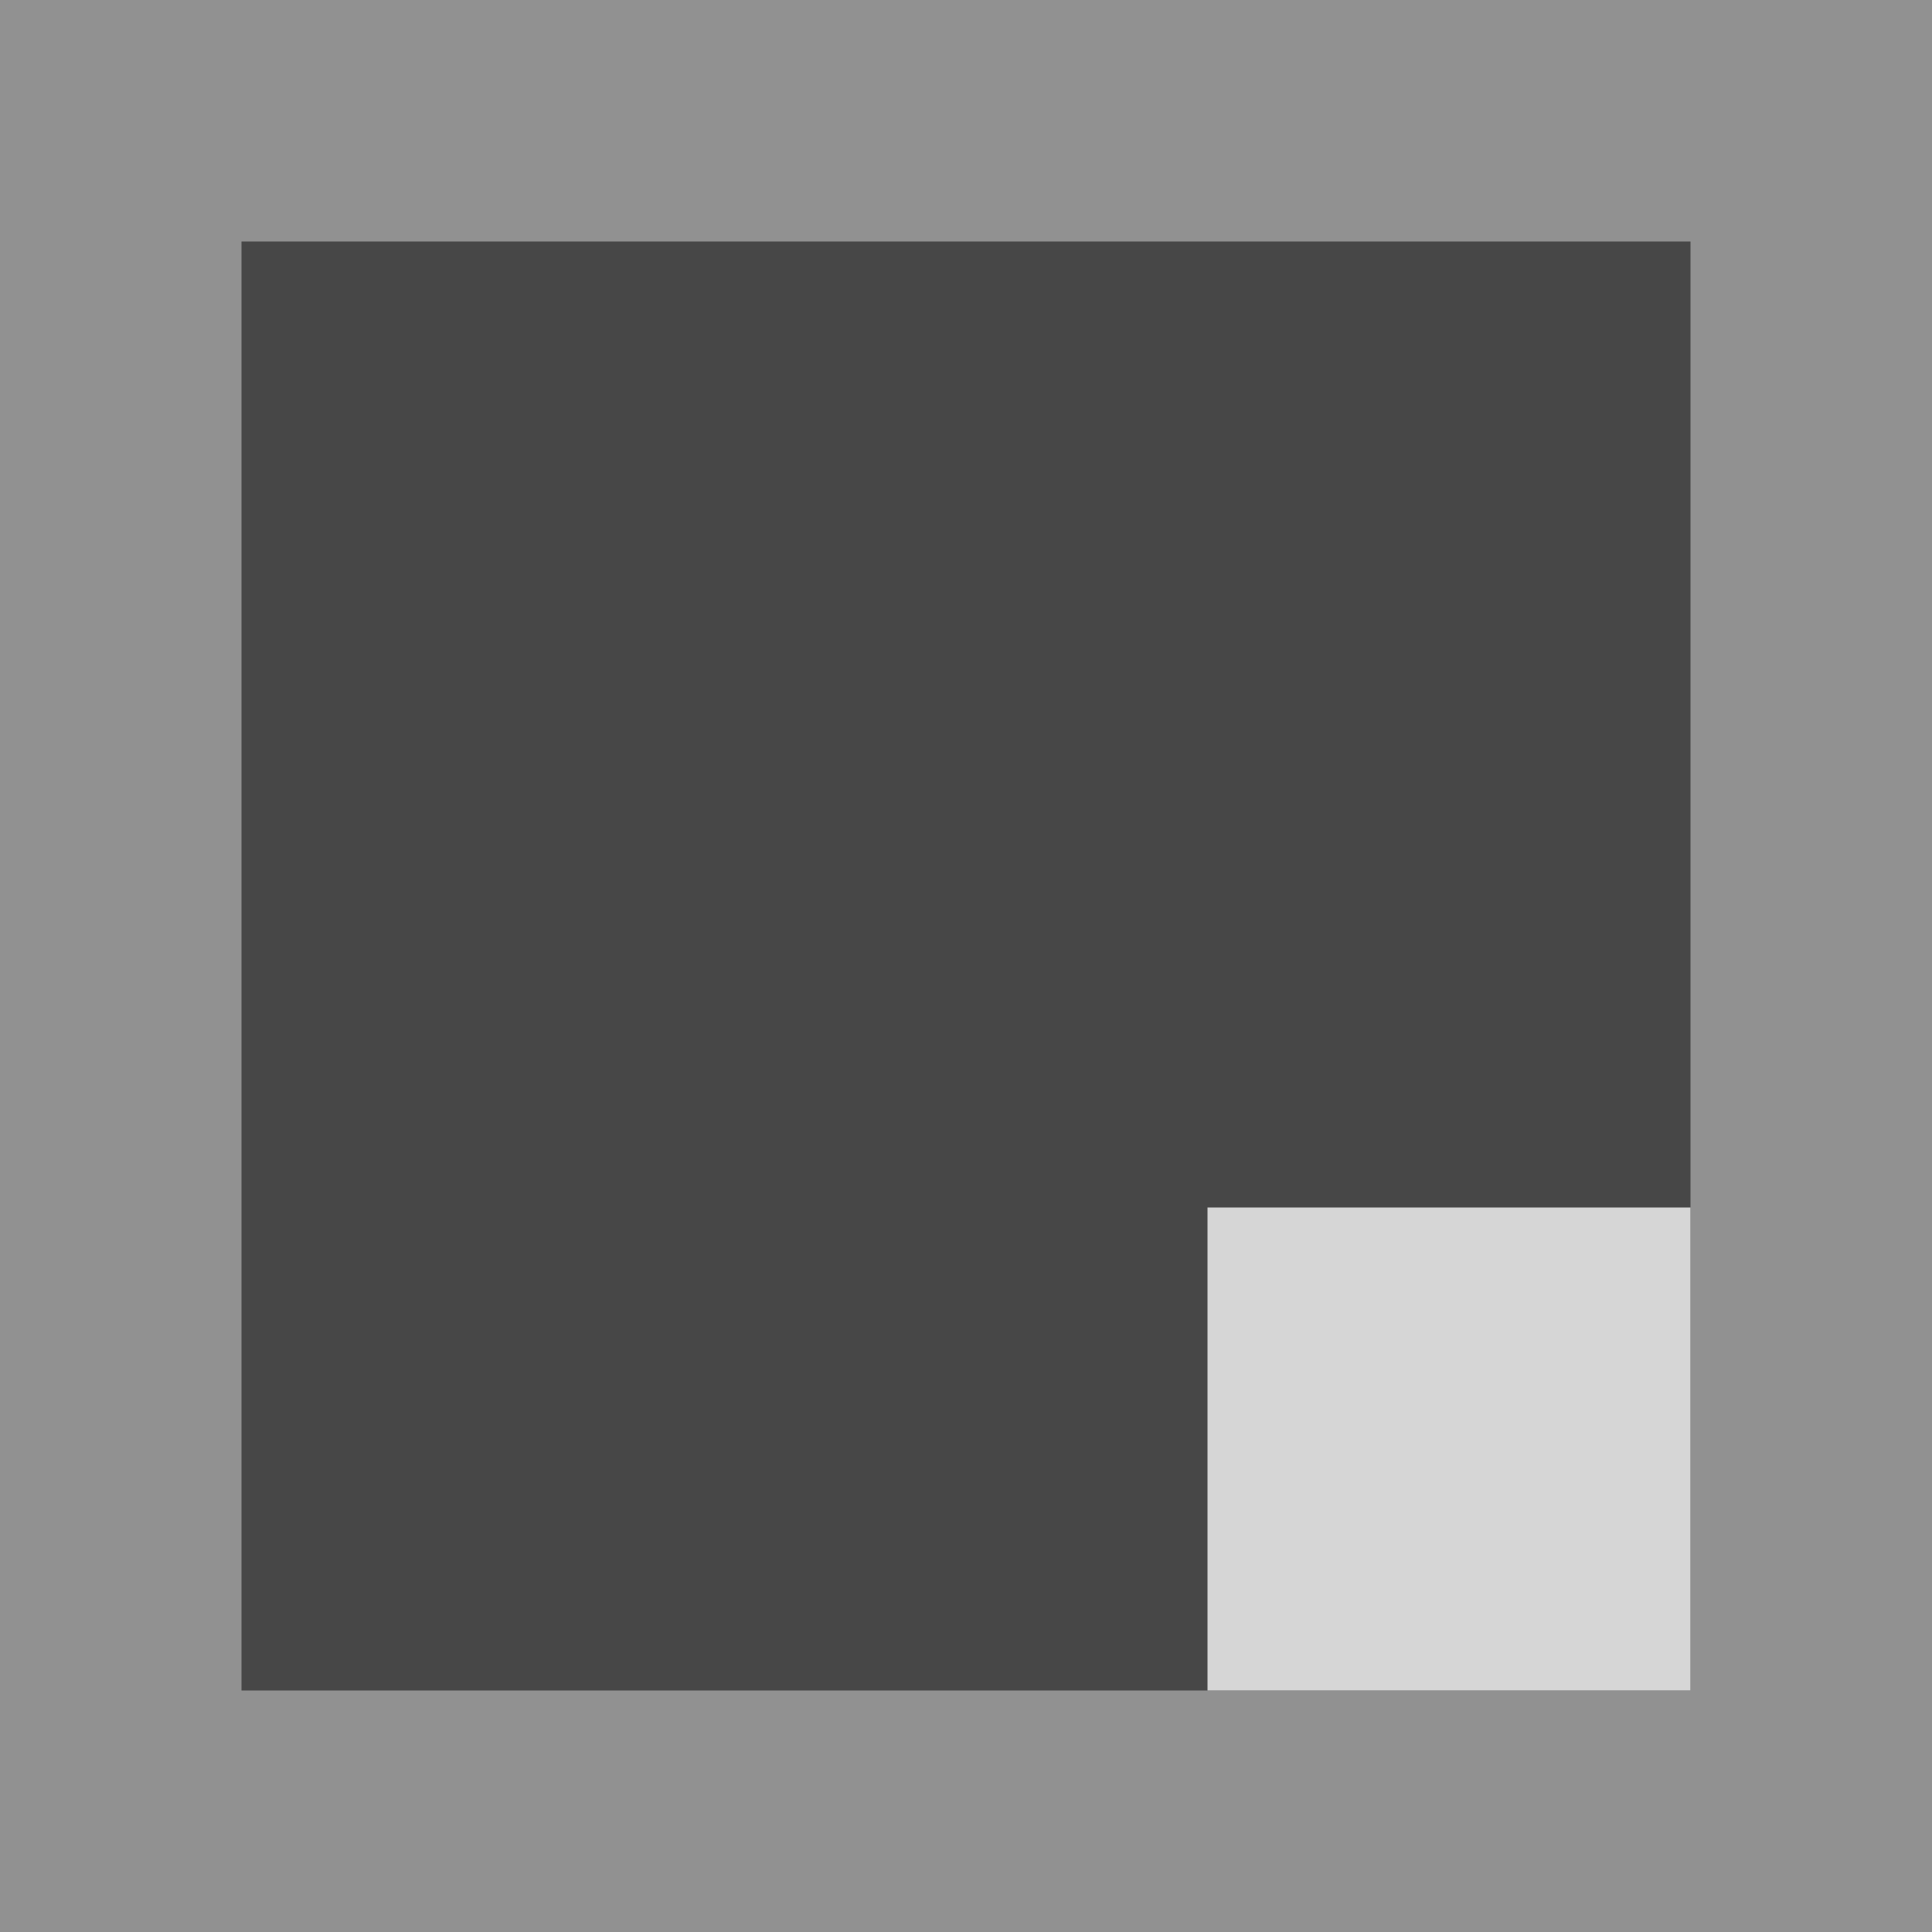
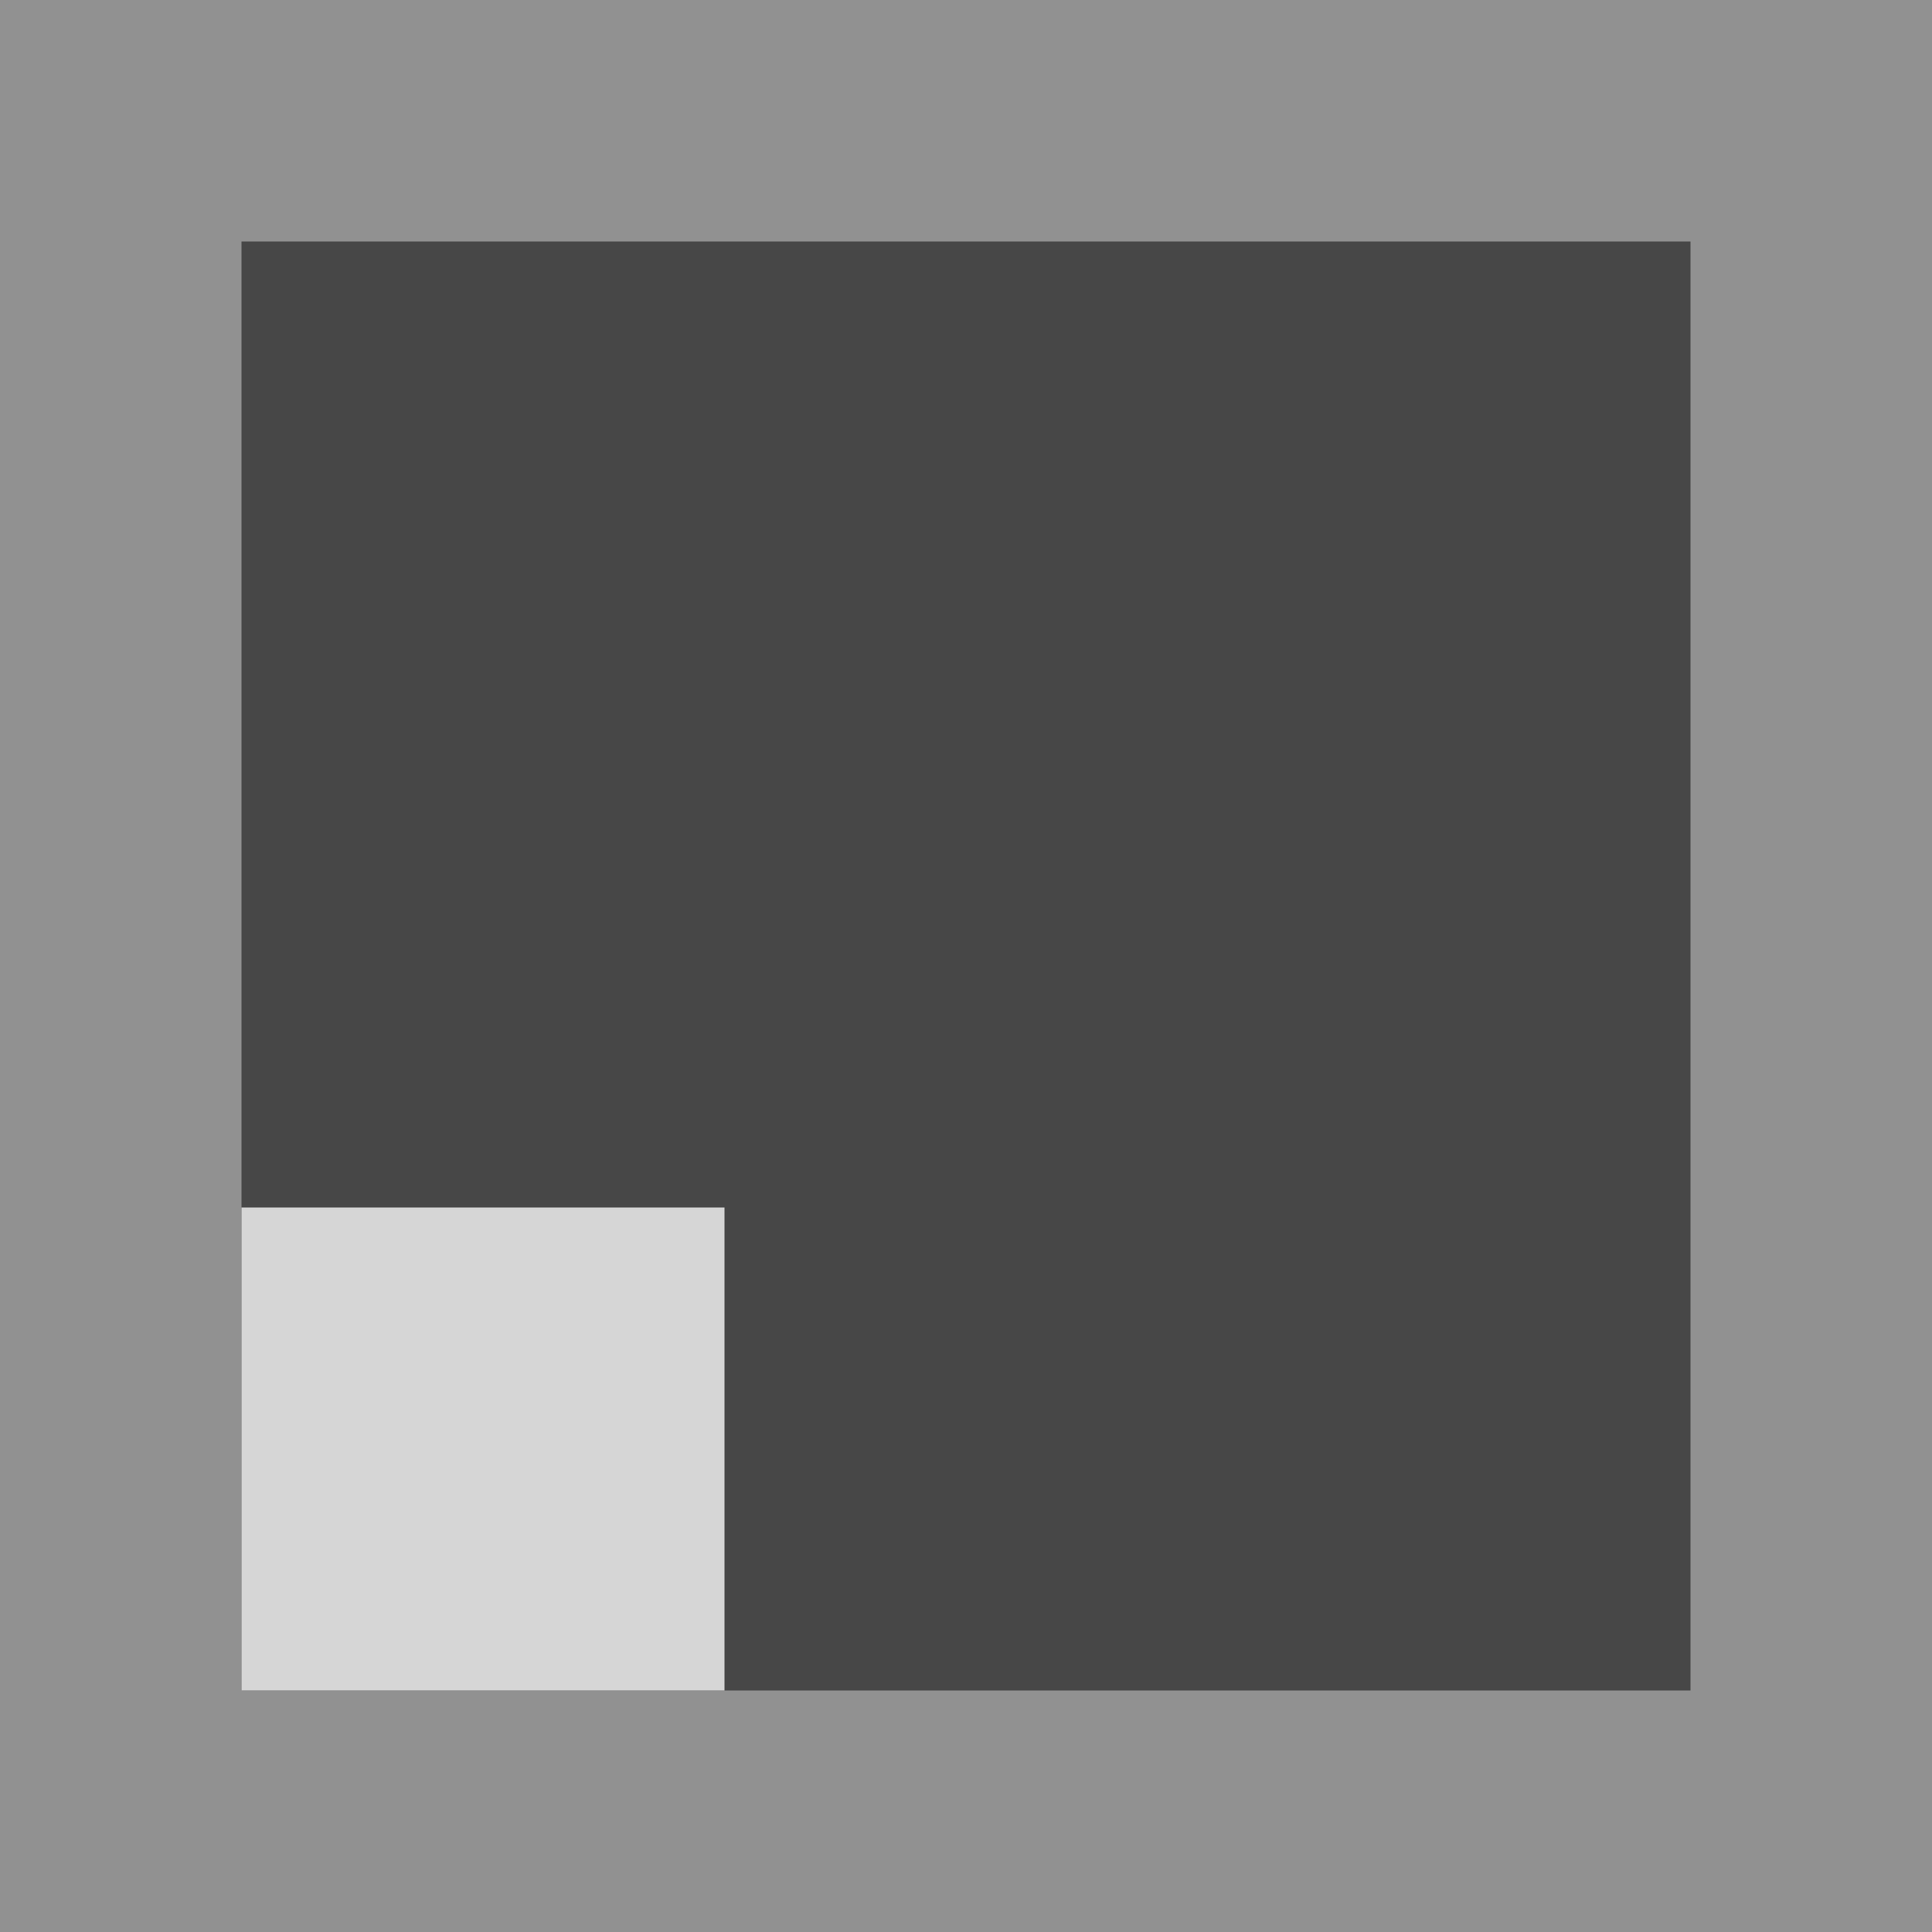
<svg xmlns="http://www.w3.org/2000/svg" width="16" height="16" viewBox="0 0 16 16" id="svg2" version="1.1">
  <defs id="defs4" />
  <g id="layer1" transform="translate(0,-1036.362)">
    <rect style="opacity:1;fill:#919191;fill-opacity:1;stroke:none;stroke-width:2;stroke-linecap:butt;stroke-linejoin:round;stroke-miterlimit:4;stroke-dasharray:none;stroke-dashoffset:0;stroke-opacity:1" id="rect4167" width="16" height="16" x="0" y="1036.362" />
    <rect y="1038.362" x="2" height="12" width="12" id="rect4169" style="opacity:1;fill:#474747;fill-opacity:1;stroke:none;stroke-width:2;stroke-linecap:butt;stroke-linejoin:round;stroke-miterlimit:4;stroke-dasharray:none;stroke-dashoffset:0;stroke-opacity:1" />
-     <rect style="opacity:1;fill:#d6d6d6;fill-opacity:1;stroke:none;stroke-width:2;stroke-linecap:butt;stroke-linejoin:round;stroke-miterlimit:4;stroke-dasharray:none;stroke-dashoffset:0;stroke-opacity:1" id="rect4171" width="4" height="4" x="10" y="1046.362" />
+     <rect style="opacity:1;fill:#d6d6d6;fill-opacity:1;stroke:none;stroke-width:2;stroke-linecap:butt;stroke-linejoin:round;stroke-miterlimit:4;stroke-dasharray:none;stroke-dashoffset:0;stroke-opacity:1" id="rect4171" width="4" height="4" x="2" y="1046.362" />
  </g>
</svg>
